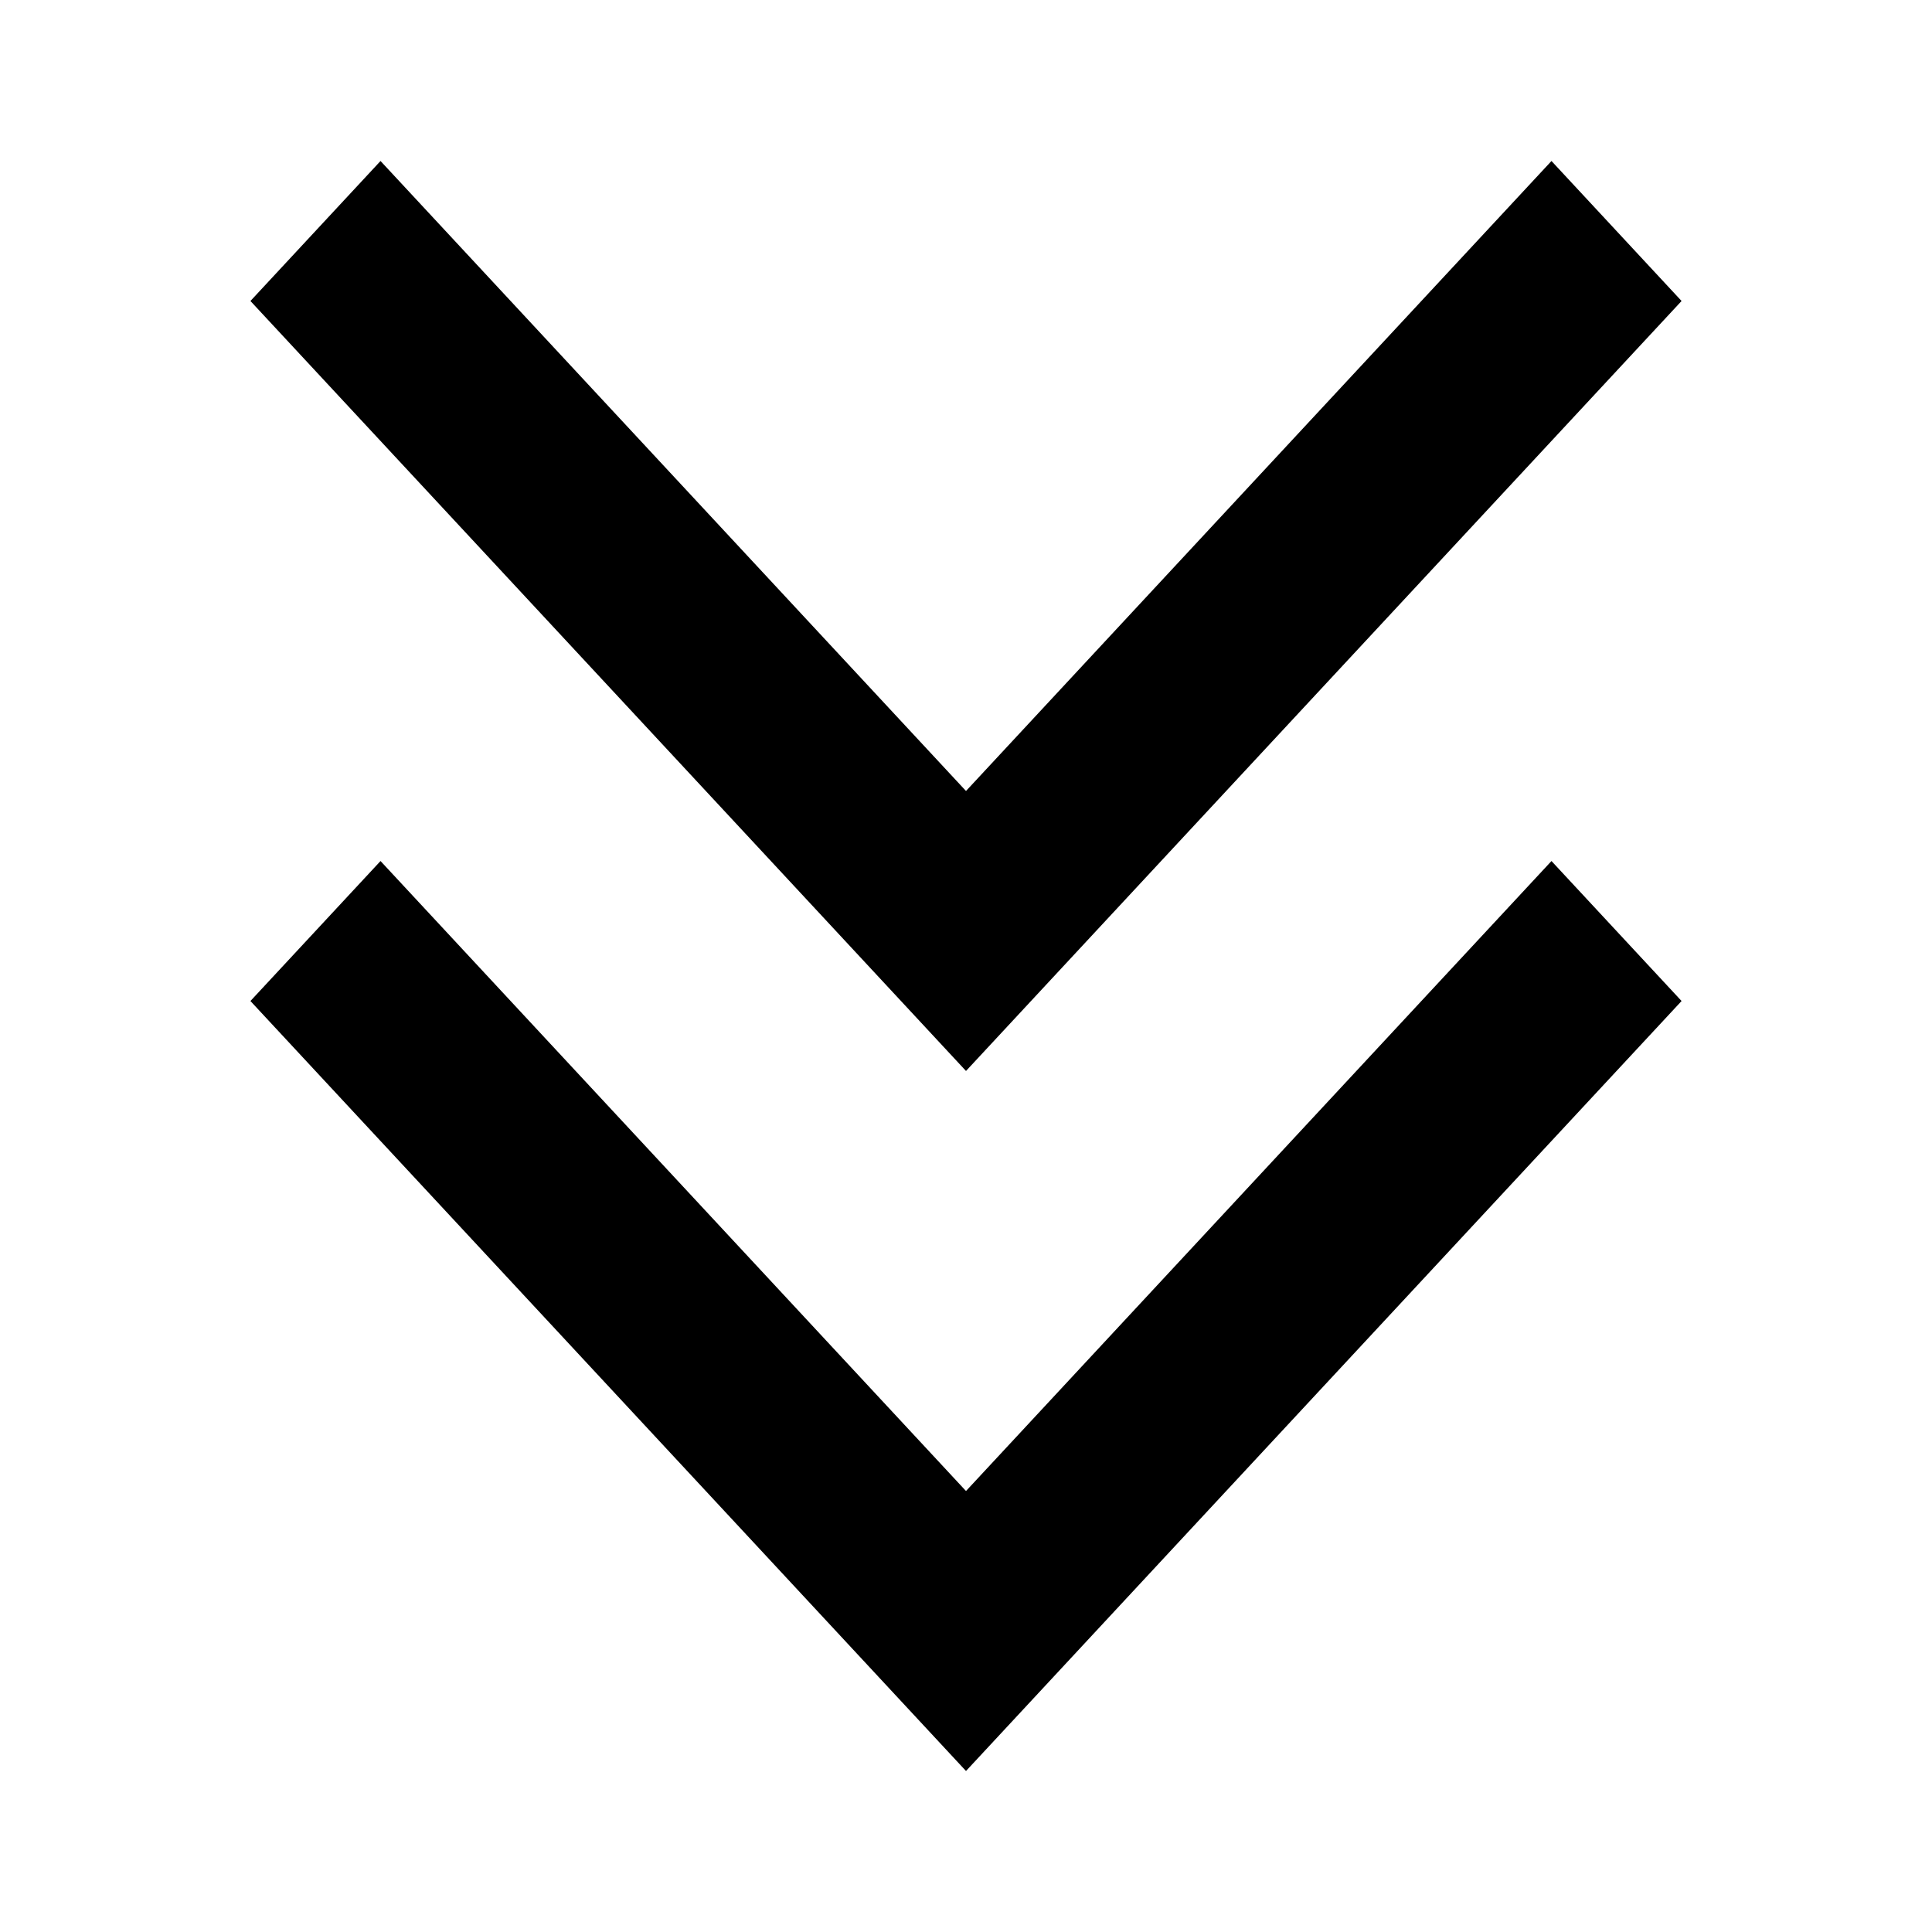
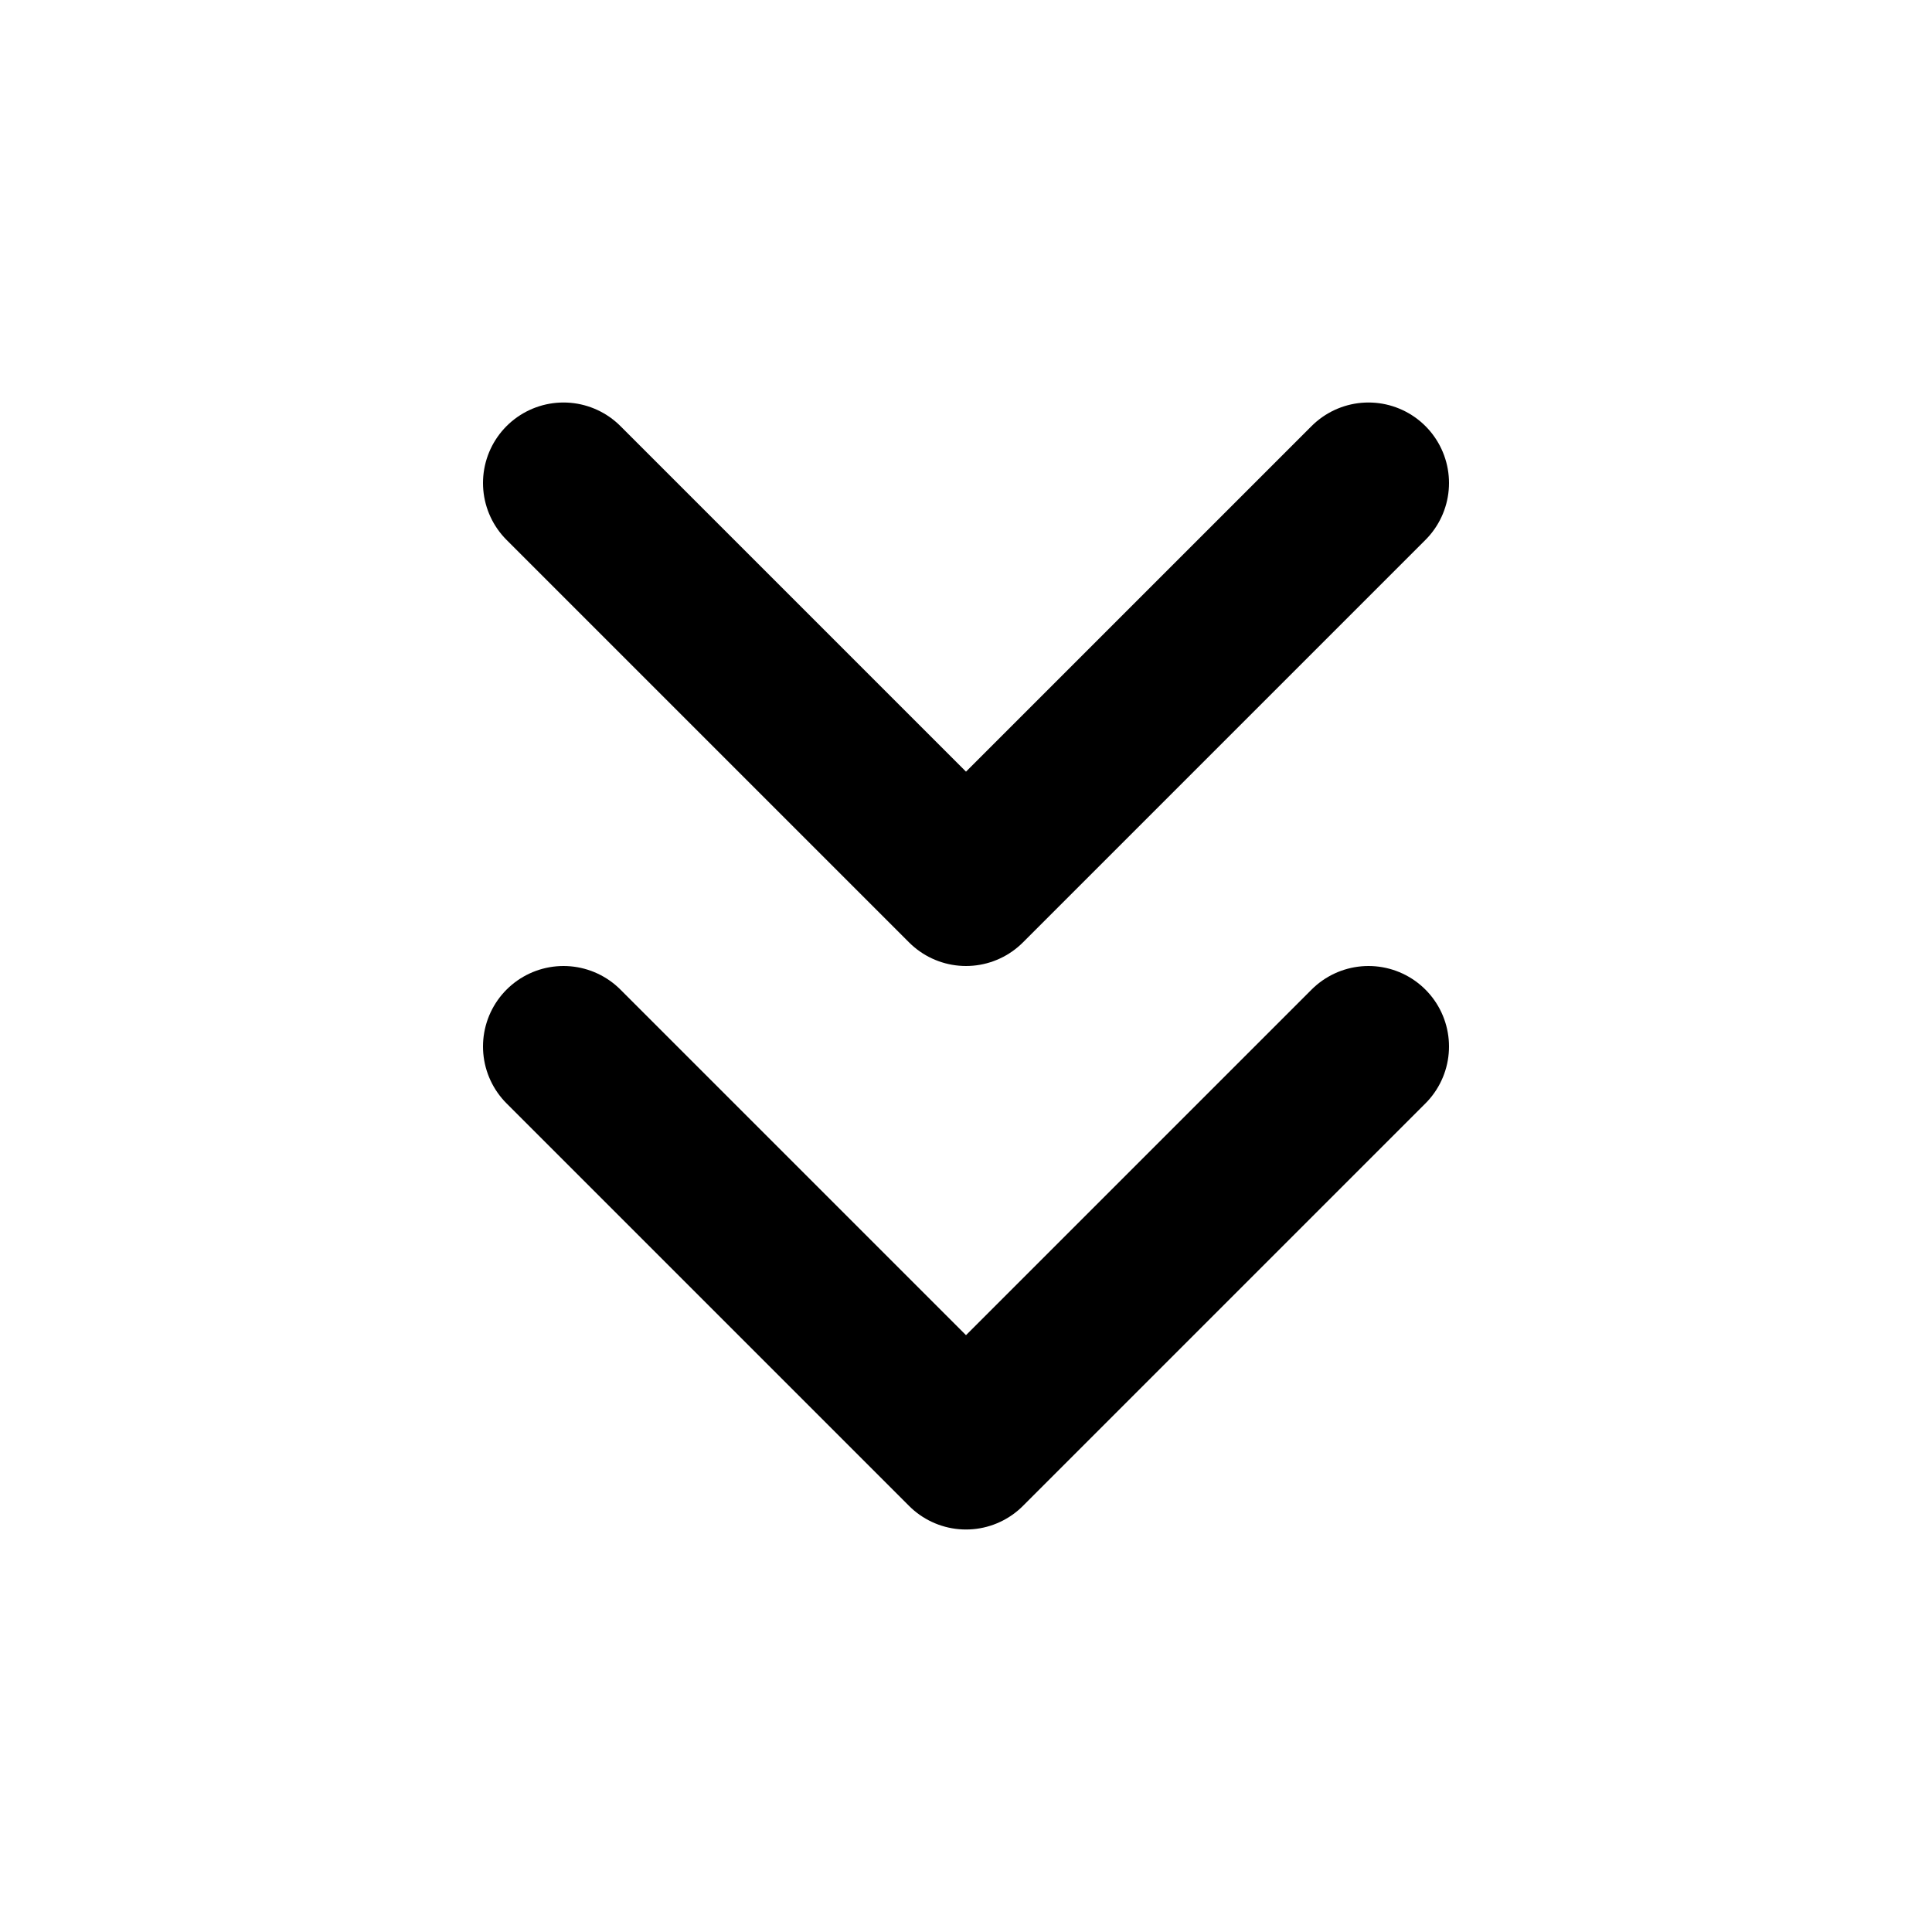
<svg xmlns="http://www.w3.org/2000/svg" width="24" height="24" viewBox="0 0 24 24" fill="none">
-   <path d="M12 22L3.111 12.435L4.727 10.696L12 18.522L19.273 10.696L20.889 12.435L12 22ZM12 13.304L3.111 3.739L4.727 2L12 9.826L19.273 2L20.889 3.739L12 13.304Z" fill="black" />
+   <path d="M7 6L12 11L17 6" stroke="black" stroke-width="2" stroke-linecap="round" stroke-linejoin="round" />
+   <path d="M7 13L12 18L17 13" stroke="black" stroke-width="2" stroke-linecap="round" stroke-linejoin="round" />
</svg>
